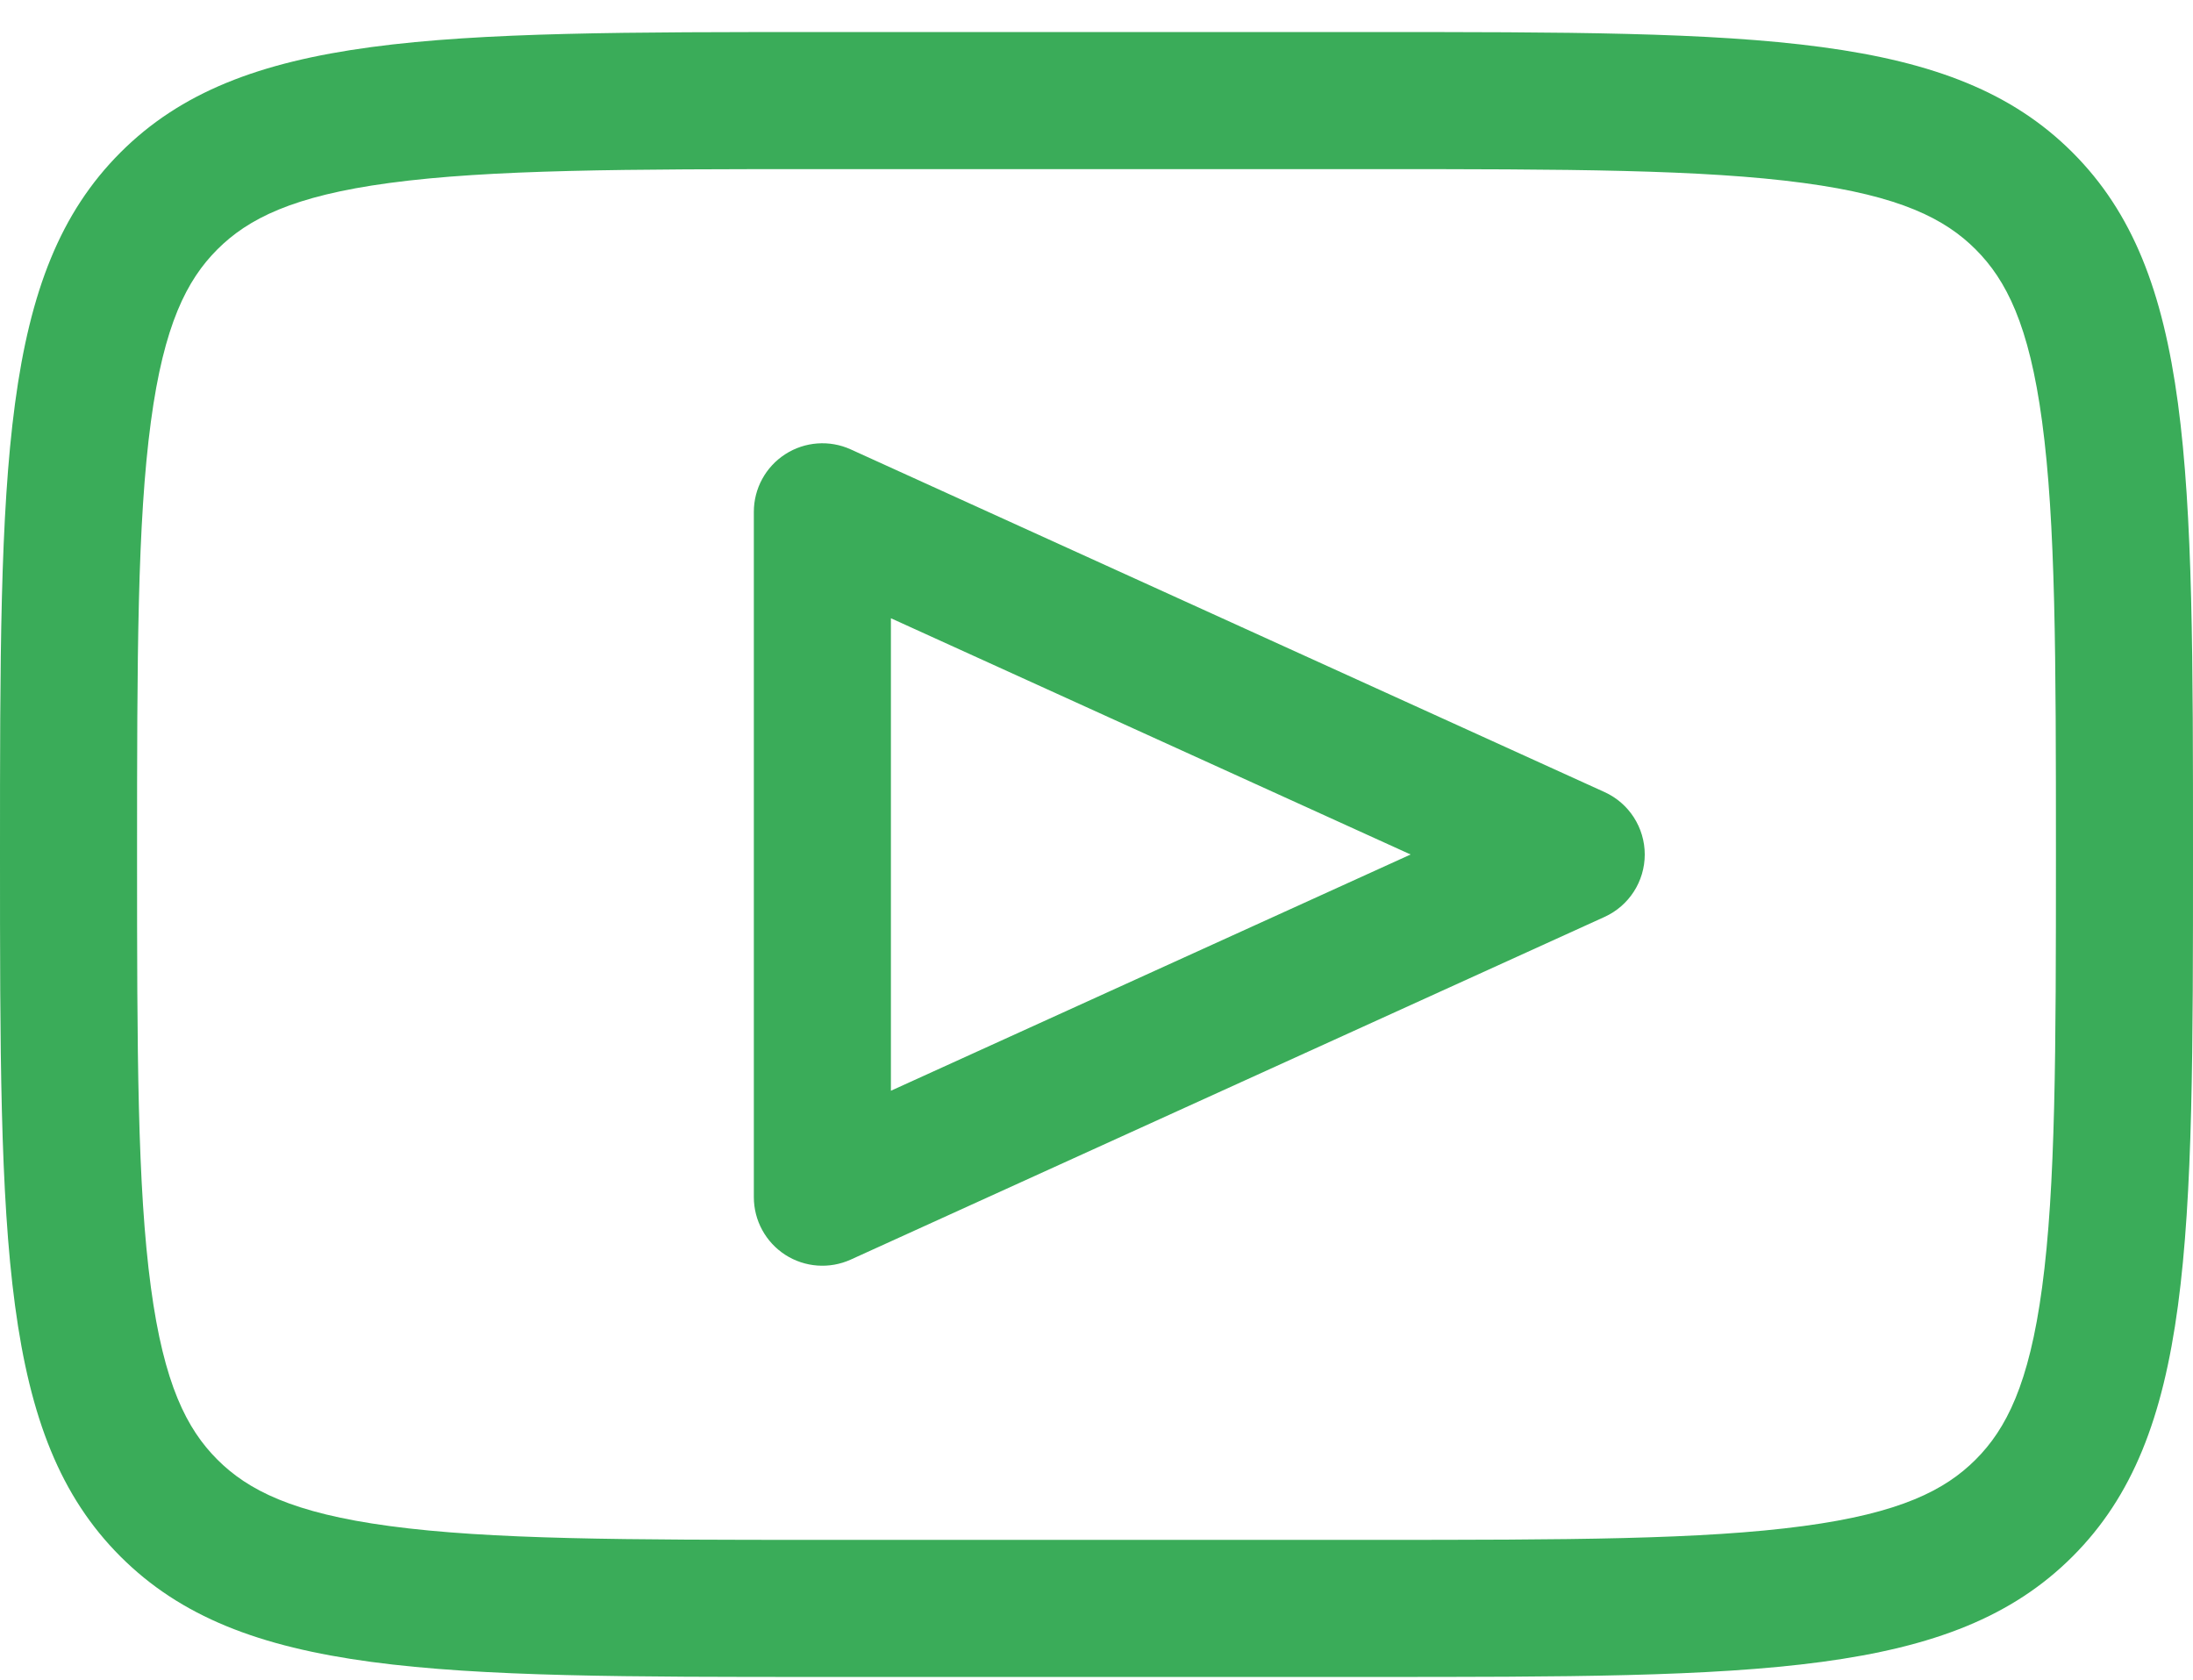
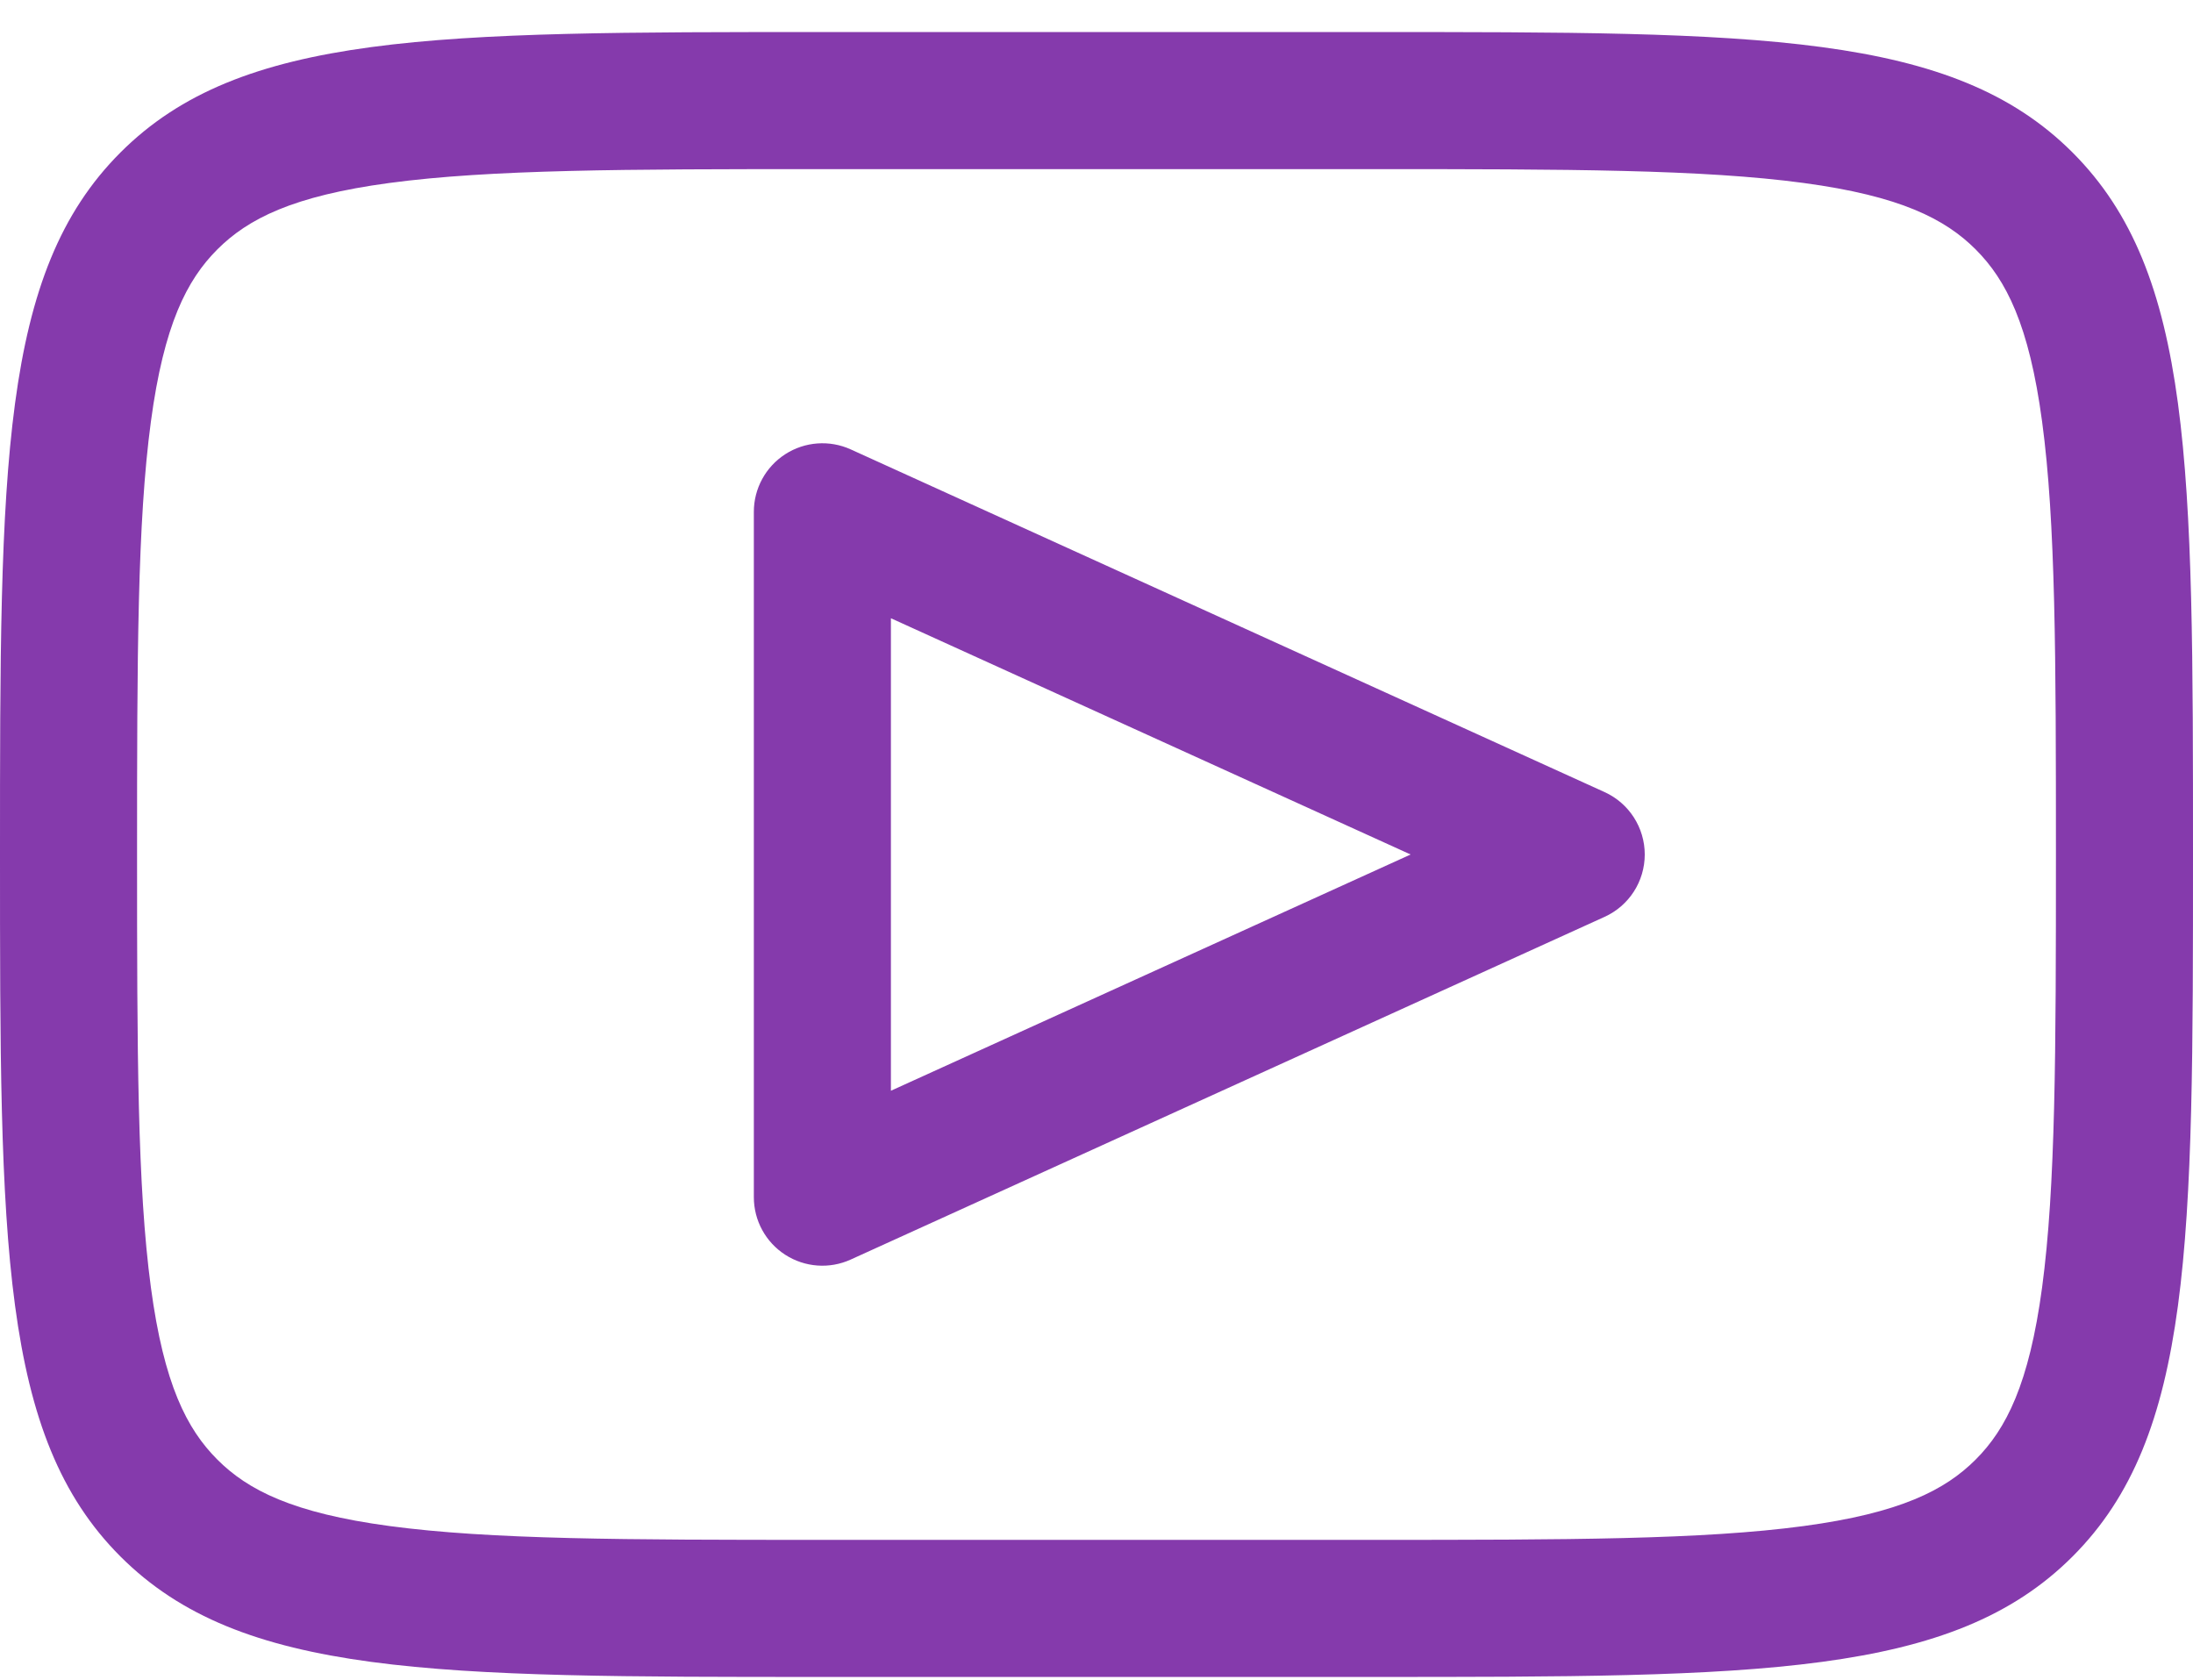
- <svg xmlns="http://www.w3.org/2000/svg" width="100%" height="100%" viewBox="0 0 64 49" fill="none">
-   <path fill-rule="evenodd" clip-rule="evenodd" d="M24 4.935H40C45.77 4.935 49.695 4.944 52.634 5.339C55.459 5.718 56.767 6.388 57.657 7.278C58.547 8.168 59.217 9.477 59.596 12.301C59.992 15.24 60 19.165 60 24.935C60 30.705 59.992 34.63 59.596 37.569C59.217 40.394 58.547 41.702 57.657 42.592C56.767 43.482 55.459 44.152 52.634 44.531C49.695 44.927 45.77 44.935 40 44.935H24C18.23 44.935 14.305 44.927 11.366 44.531C8.542 44.152 7.233 43.482 6.343 42.592C5.453 41.702 4.783 40.394 4.404 37.569C4.008 34.63 4 30.705 4 24.935C4 19.165 4.008 15.24 4.404 12.301C4.783 9.477 5.453 8.168 6.343 7.278C7.233 6.388 8.542 5.718 11.366 5.339C14.305 4.944 18.23 4.935 24 4.935ZM0 24.935C0 13.621 0 7.965 3.515 4.45C7.029 0.935 12.686 0.935 24 0.935H40C51.314 0.935 56.971 0.935 60.485 4.45C64 7.965 64 13.621 64 24.935C64 36.249 64 41.906 60.485 45.42C56.971 48.935 51.314 48.935 40 48.935H24C12.686 48.935 7.029 48.935 3.515 45.42C0 41.906 0 36.249 0 24.935ZM24.828 13.114C24.209 12.833 23.489 12.885 22.917 13.254C22.346 13.622 22 14.255 22 14.935V34.935C22 35.615 22.346 36.248 22.917 36.617C23.489 36.985 24.209 37.037 24.828 36.756L46.828 26.756C47.542 26.431 48 25.719 48 24.935C48 24.151 47.542 23.439 46.828 23.114L24.828 13.114ZM26 31.829V18.041L41.167 24.935L26 31.829Z" fill="#3AAC59" />
+ <svg xmlns="http://www.w3.org/2000/svg" width="64" height="49" viewBox="0 0 64 49" fill="none" version="1.1" id="svg1">
+   <defs id="defs1" />
+   <path fill-rule="evenodd" clip-rule="evenodd" d="m 24,4.935 h 16 c 5.77,0 9.695,0.008 12.634,0.404 2.824,0.38 4.132,1.049 5.023,1.939 0.89,0.89 1.56,2.198 1.939,5.023 C 59.992,15.24 60,19.165 60,24.935 c 0,5.77 -0.009,9.695 -0.404,12.634 -0.38,2.824 -1.049,4.132 -1.939,5.023 -0.89,0.89 -2.198,1.56 -5.023,1.94 C 49.695,44.927 45.77,44.935 40,44.935 H 24 c -5.77,0 -9.695,-0.009 -12.634,-0.404 C 8.542,44.152 7.233,43.482 6.343,42.592 5.453,41.702 4.783,40.394 4.404,37.569 4.008,34.63 4,30.705 4,24.935 4,19.165 4.008,15.24 4.404,12.301 4.783,9.477 5.453,8.168 6.343,7.278 7.233,6.388 8.542,5.718 11.366,5.339 14.305,4.944 18.23,4.935 24,4.935 Z M 0,24.935 C 0,13.621 0,7.965 3.515,4.45 7.029,0.935 12.686,0.935 24,0.935 h 16 c 11.314,0 16.971,0 20.485,3.515 C 64,7.965 64,13.621 64,24.935 64,36.249 64,41.906 60.485,45.42 56.971,48.935 51.314,48.935 40,48.935 H 24 c -11.314,0 -16.971,0 -20.485,-3.515 C 0,41.906 0,36.249 0,24.935 Z M 24.828,13.114 C 24.209,12.833 23.489,12.885 22.917,13.254 22.346,13.622 22,14.255 22,14.935 v 20 c 0,0.68 0.345,1.313 0.917,1.681 0.572,0.368 1.291,0.421 1.91,0.139 l 22,-10 C 47.542,26.431 48,25.719 48,24.935 48,24.151 47.542,23.439 46.828,23.114 Z M 26,31.829 v -13.788 l 15.167,6.894 z" fill="#3AAC59" id="path1" style="fill:#853aac;fill-opacity:1" />
</svg>
